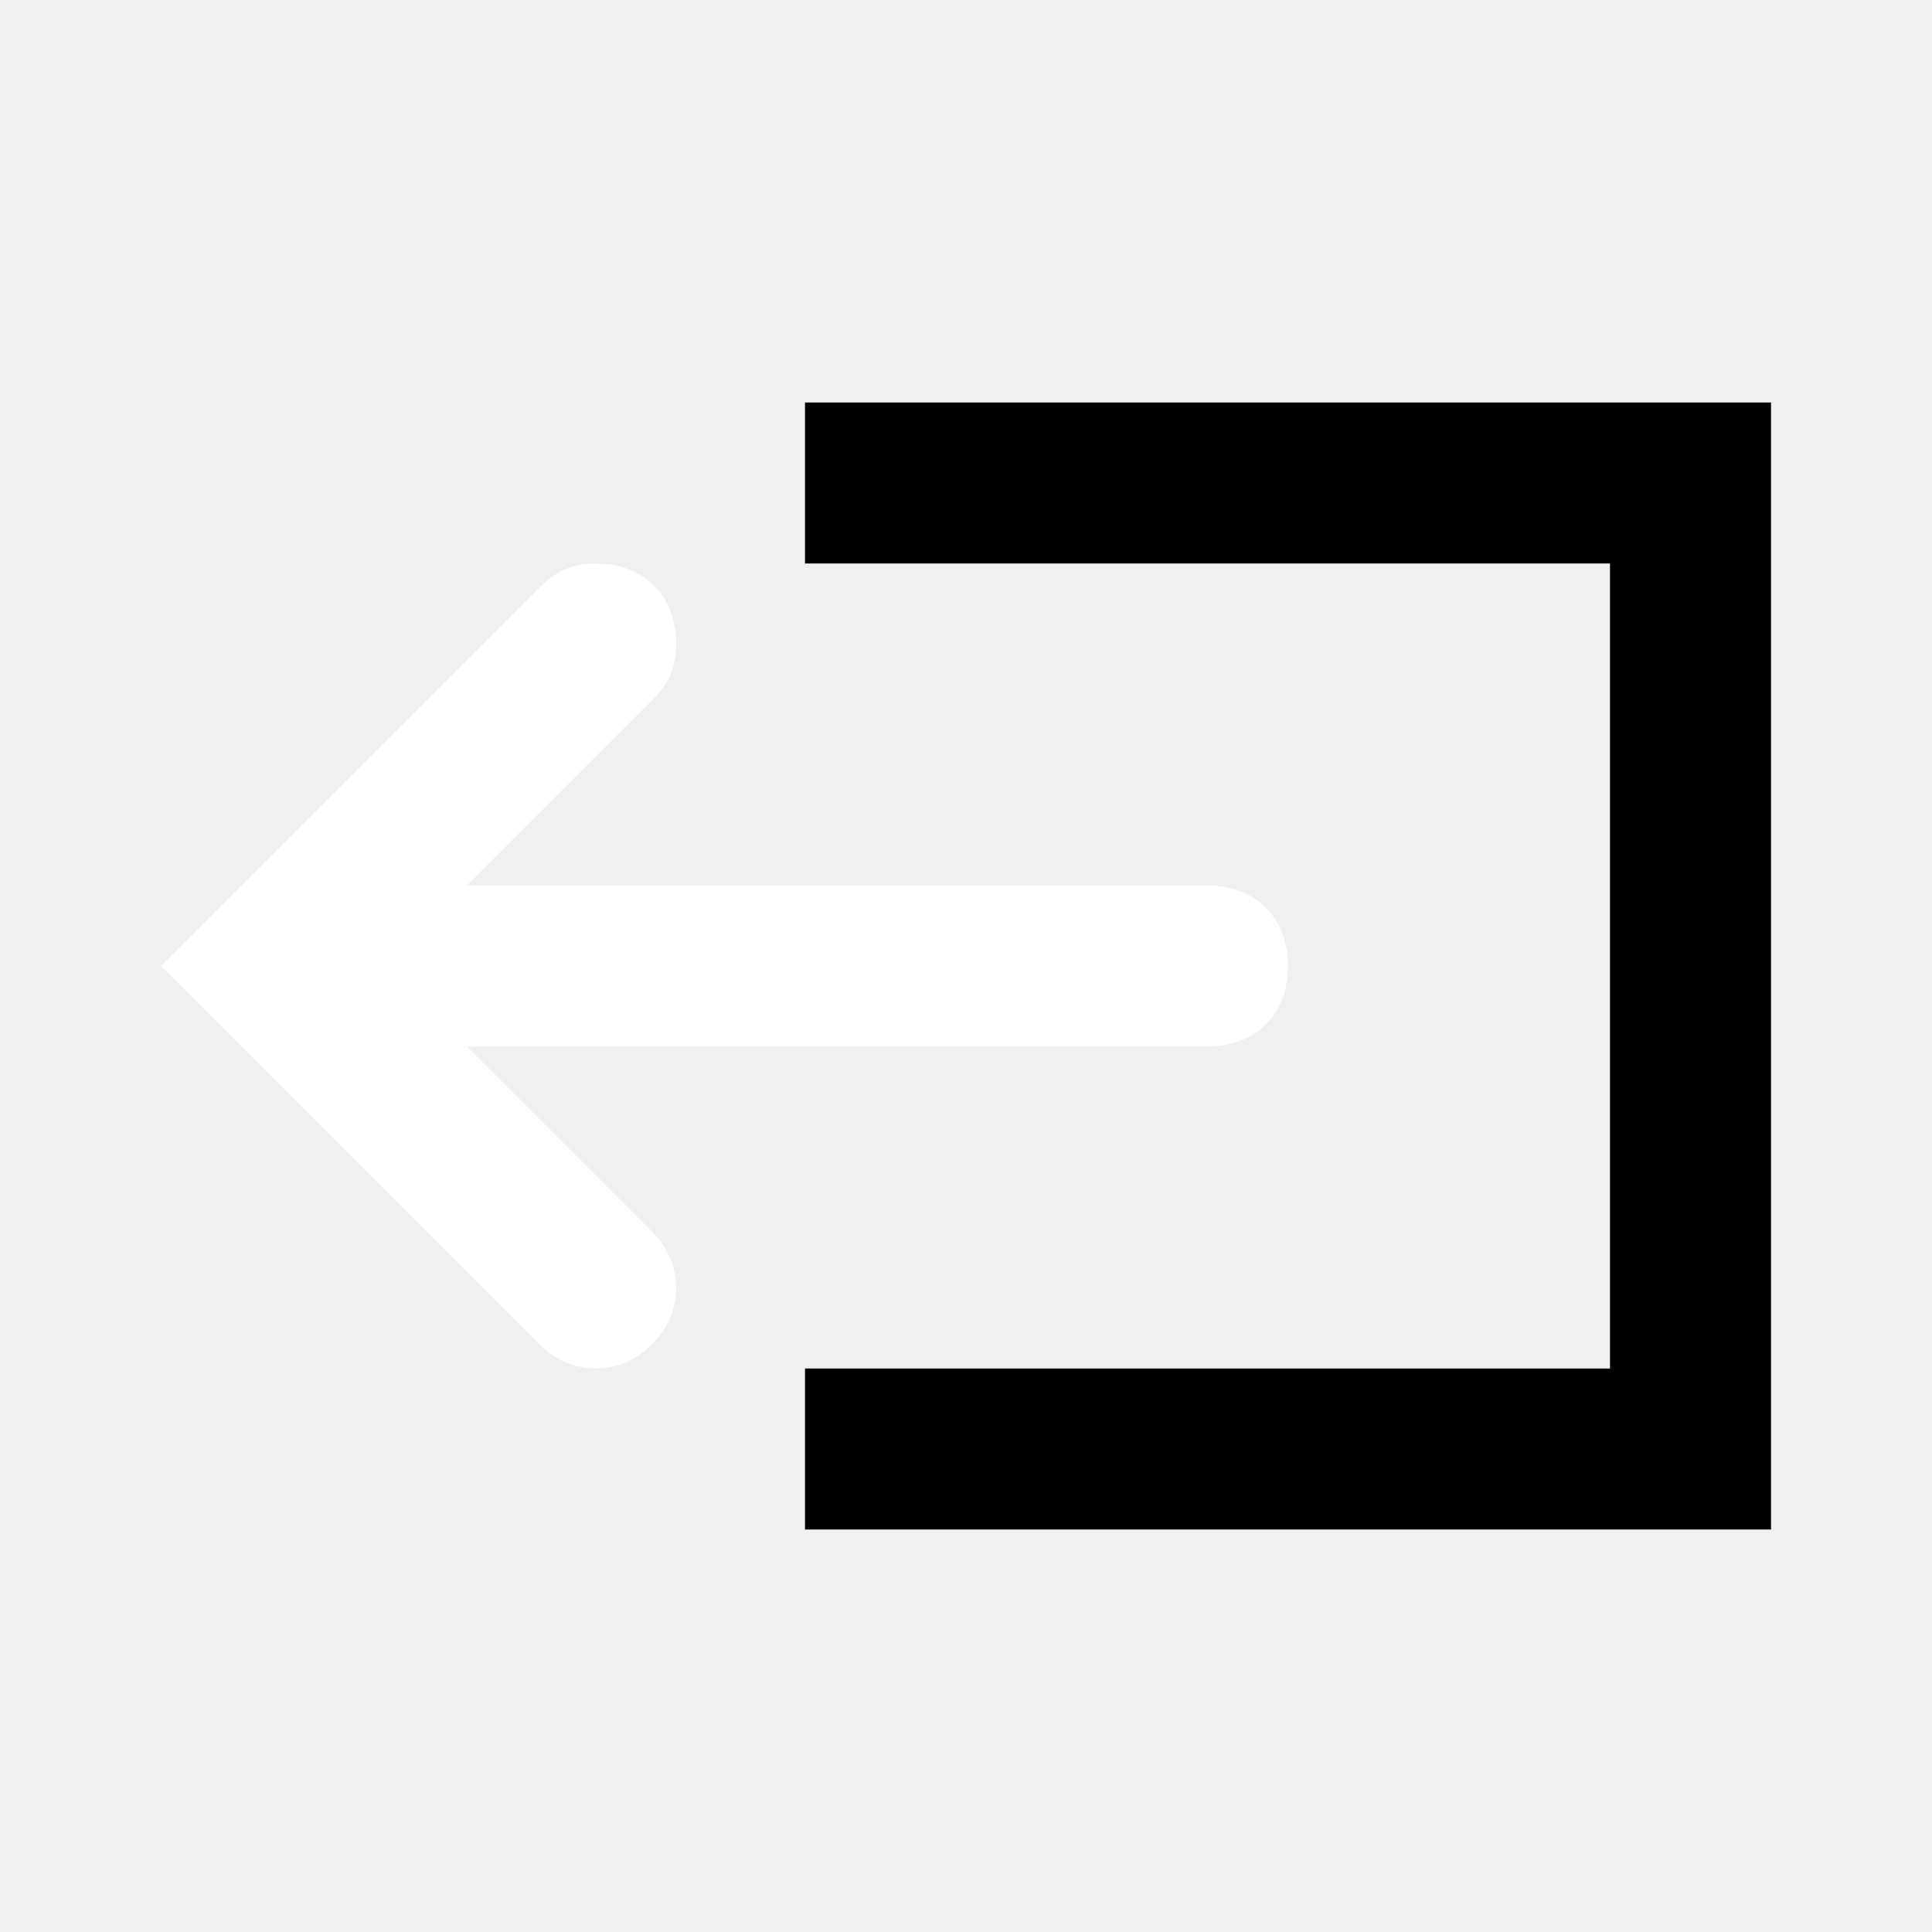
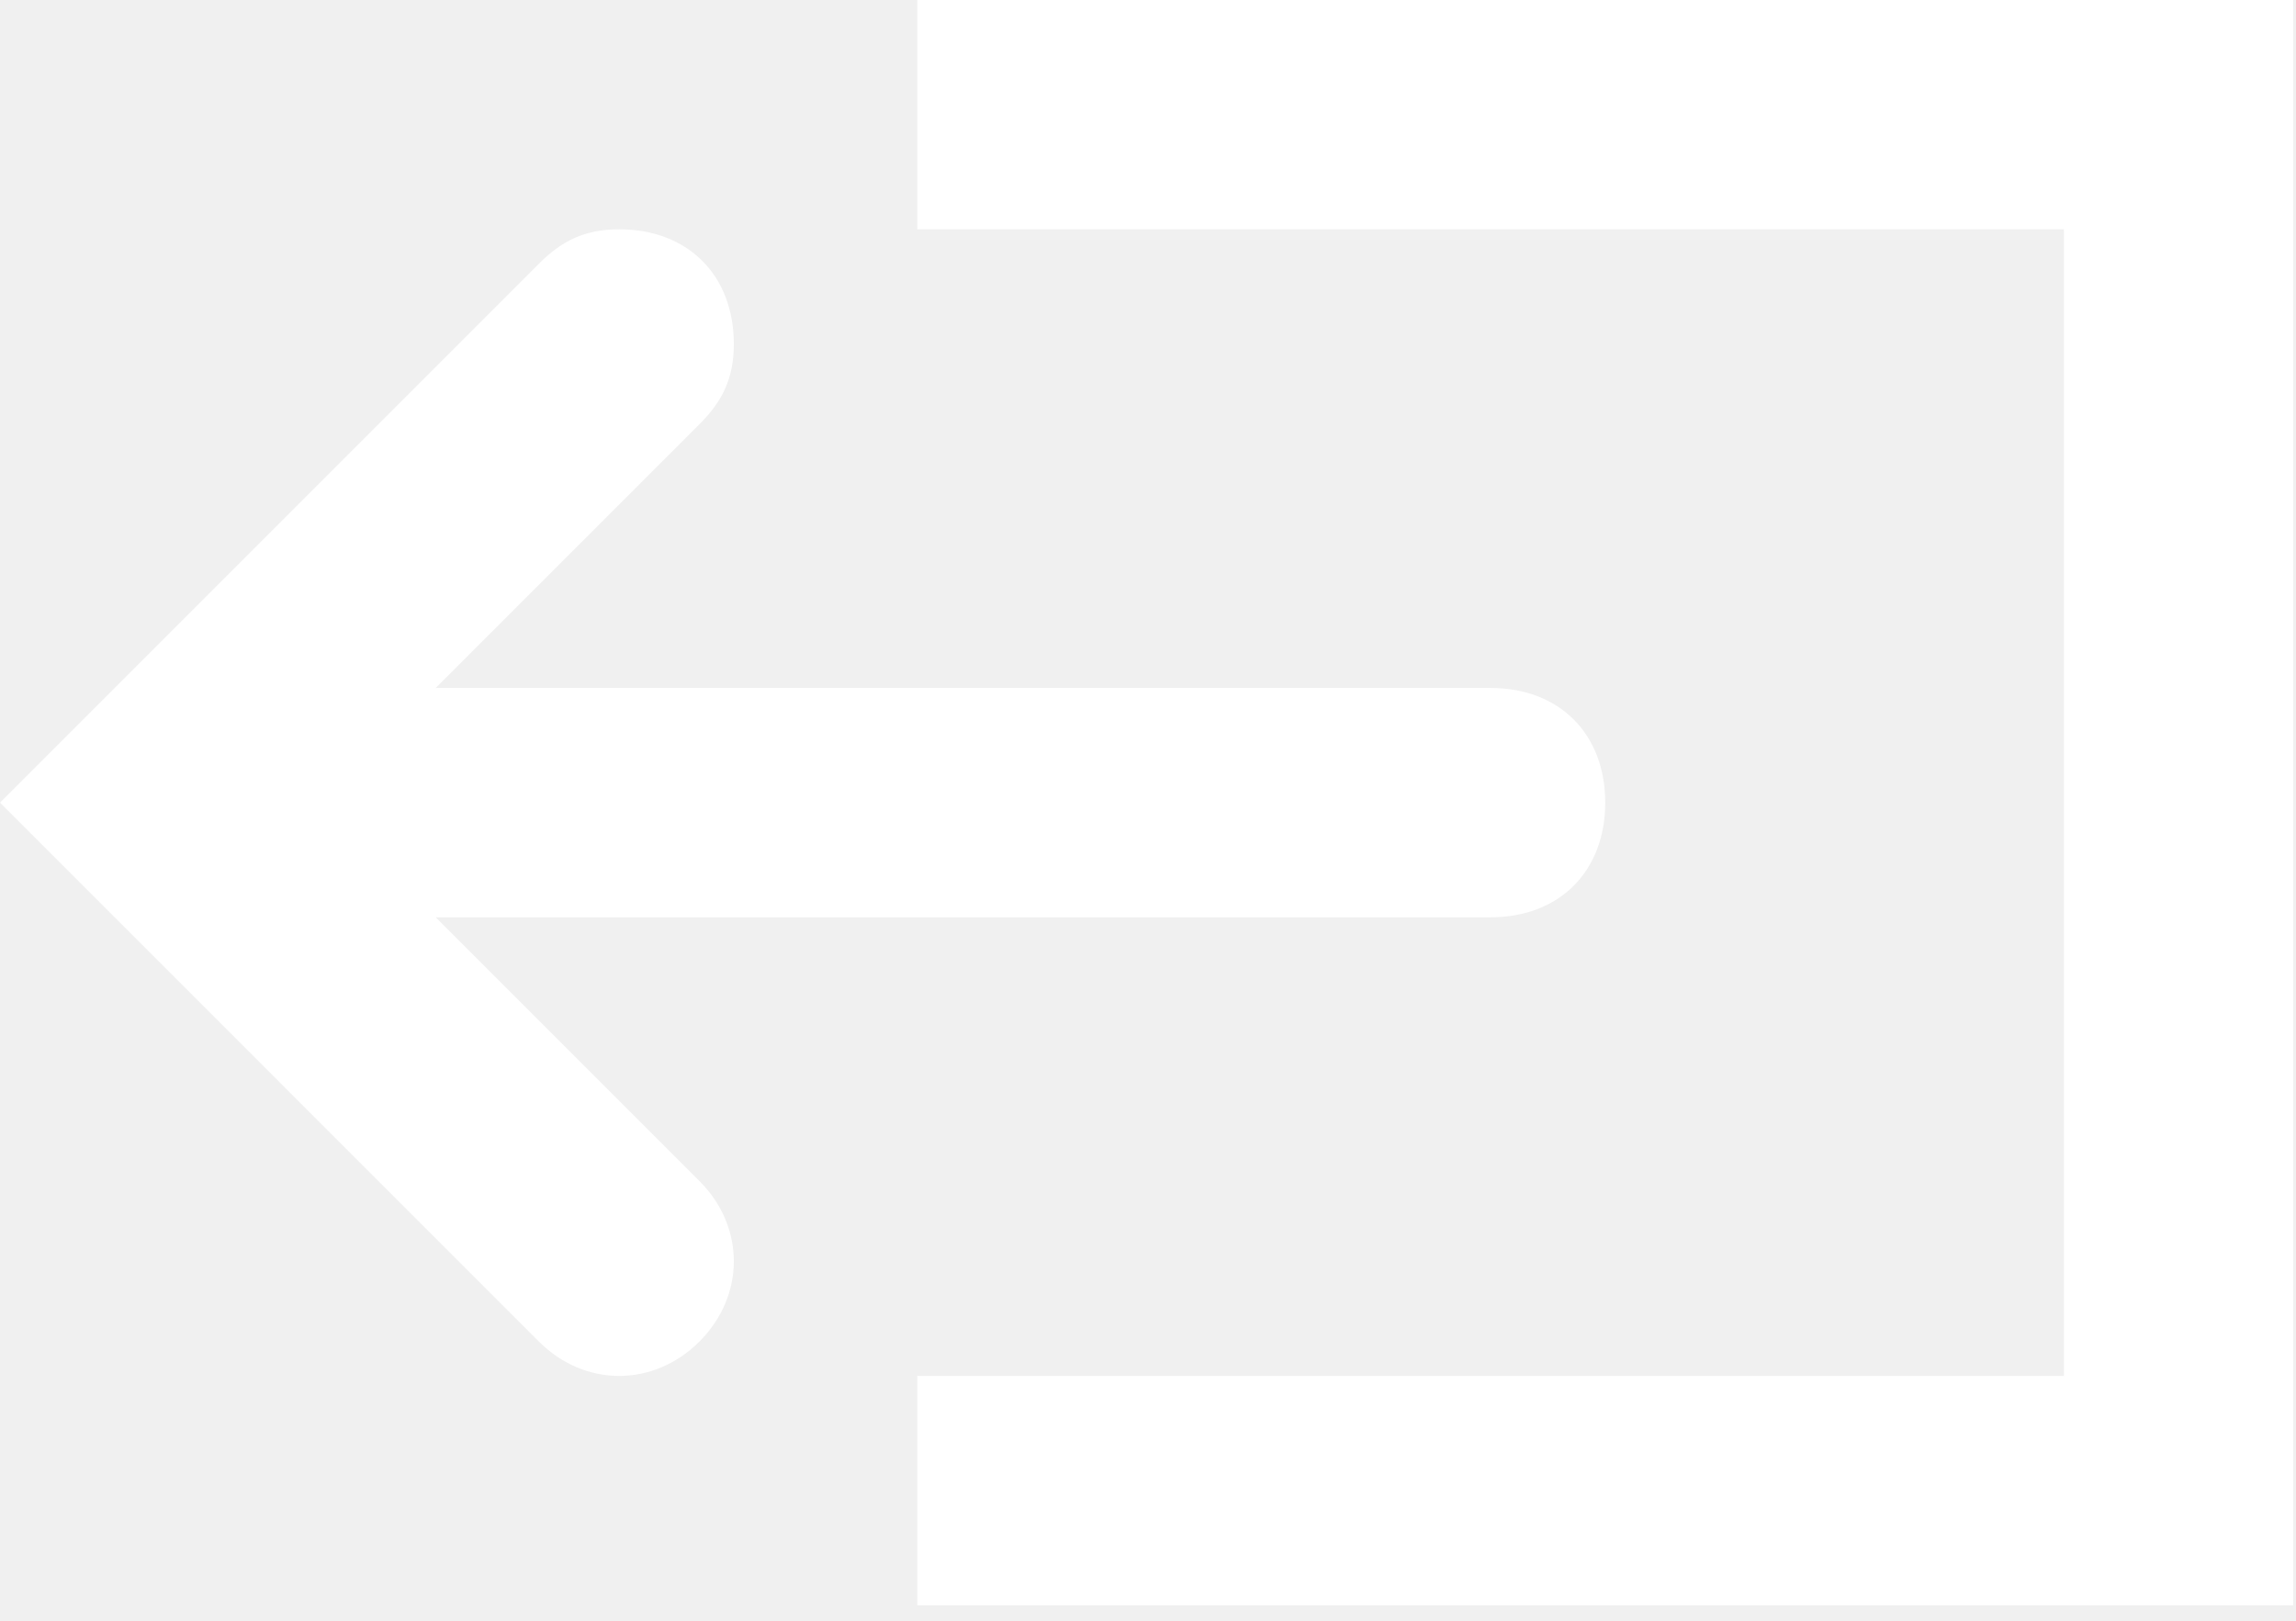
- <svg xmlns="http://www.w3.org/2000/svg" viewBox="0 0 24 24" aria-hidden="true" focusable="false">
-   <path fill="white" d="M2.7 11.3L2 12l.7.7 4 4c.4.4 1 .4 1.4 0 .4-.4.4-1 0-1.4L5.8 13H15c.6 0 1-.4 1-1s-.4-1-1-1H5.8l2.3-2.3c.2-.2.3-.4.3-.7 0-.6-.4-1-1-1-.3 0-.5.1-.7.3l-4 4z" />
-   <path d="M22 19H10v-2h10V7H10V5h12z" />
+ <svg xmlns="http://www.w3.org/2000/svg" width="136" height="96" viewBox="0 0 136 96" fill="none">
+   <path d="M4.754 42.788L0 47.542L4.754 52.296L31.921 79.463C34.638 82.179 38.712 82.179 41.429 79.463C44.146 76.746 44.146 72.671 41.429 69.954L25.808 54.333H88.292C92.367 54.333 95.083 51.617 95.083 47.542C95.083 43.467 92.367 40.75 88.292 40.75H25.808L41.429 25.129C42.788 23.771 43.467 22.413 43.467 20.375C43.467 16.3 40.75 13.583 36.675 13.583C34.638 13.583 33.279 14.262 31.921 15.621L4.754 42.788V42.788Z" fill="white" />
+   <path d="M135.833 95.083H54.333V81.5H122.25V13.583H54.333V0H135.833V95.083Z" fill="white" />
</svg>
